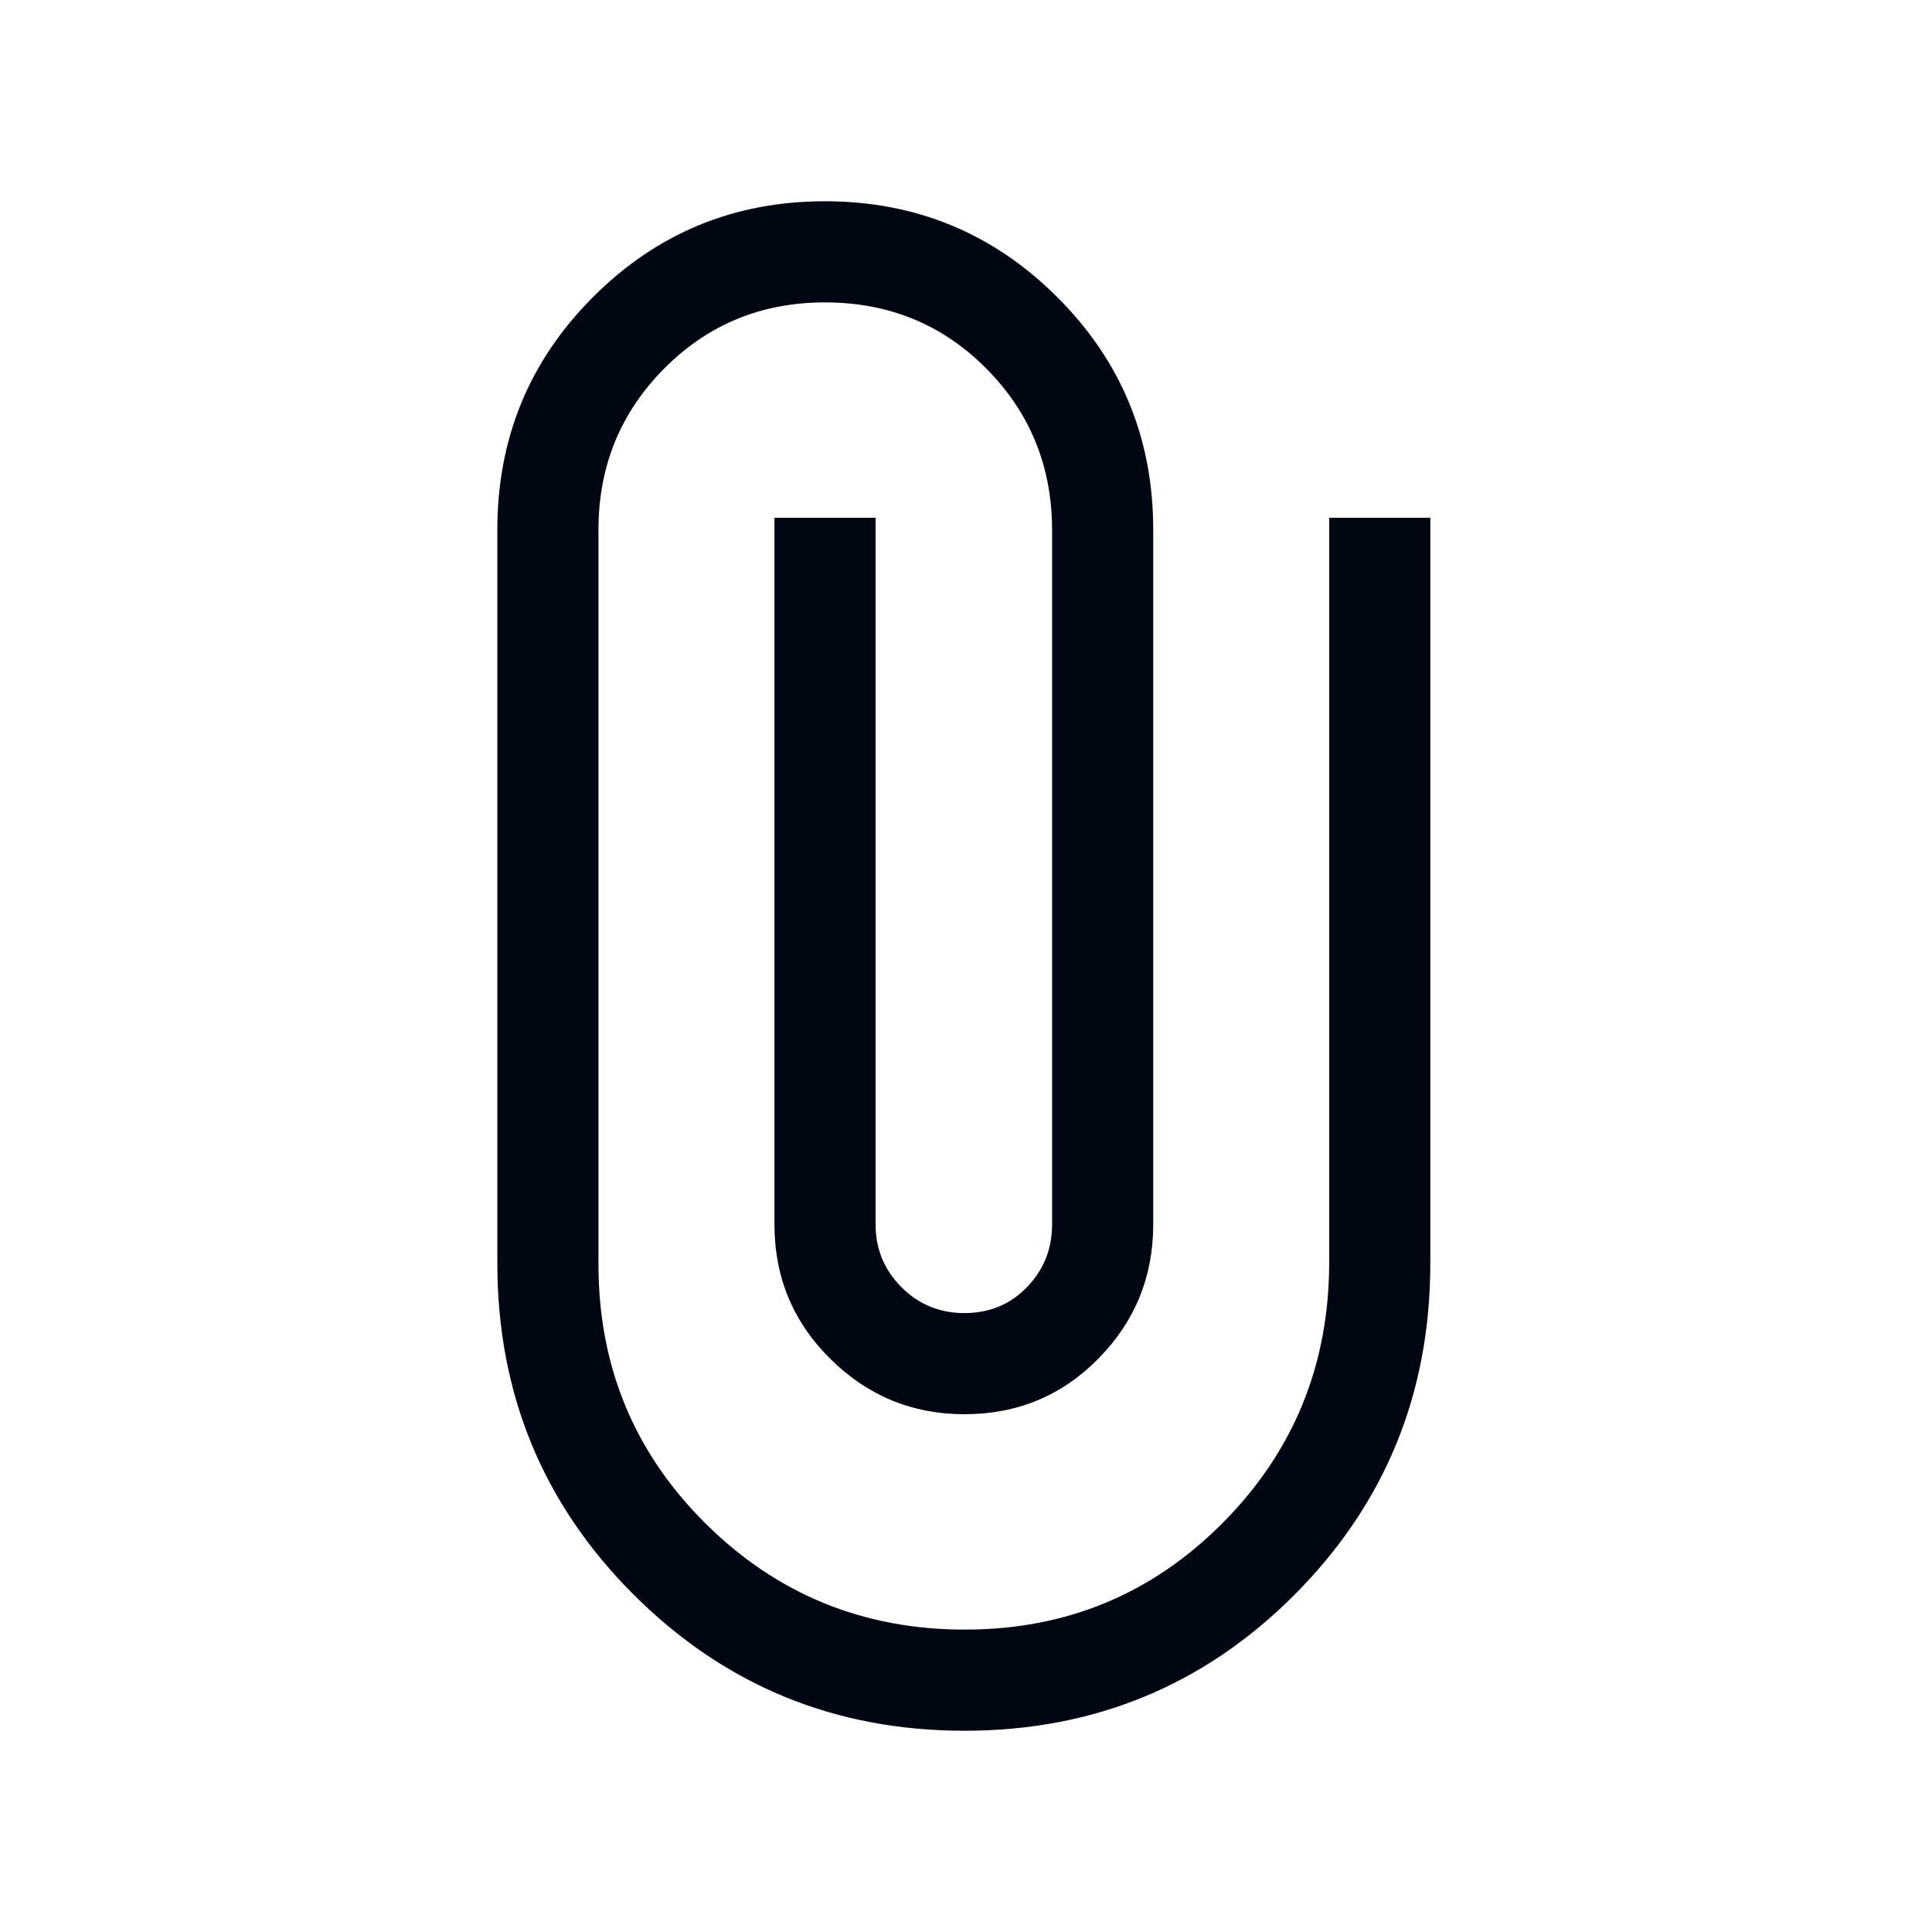
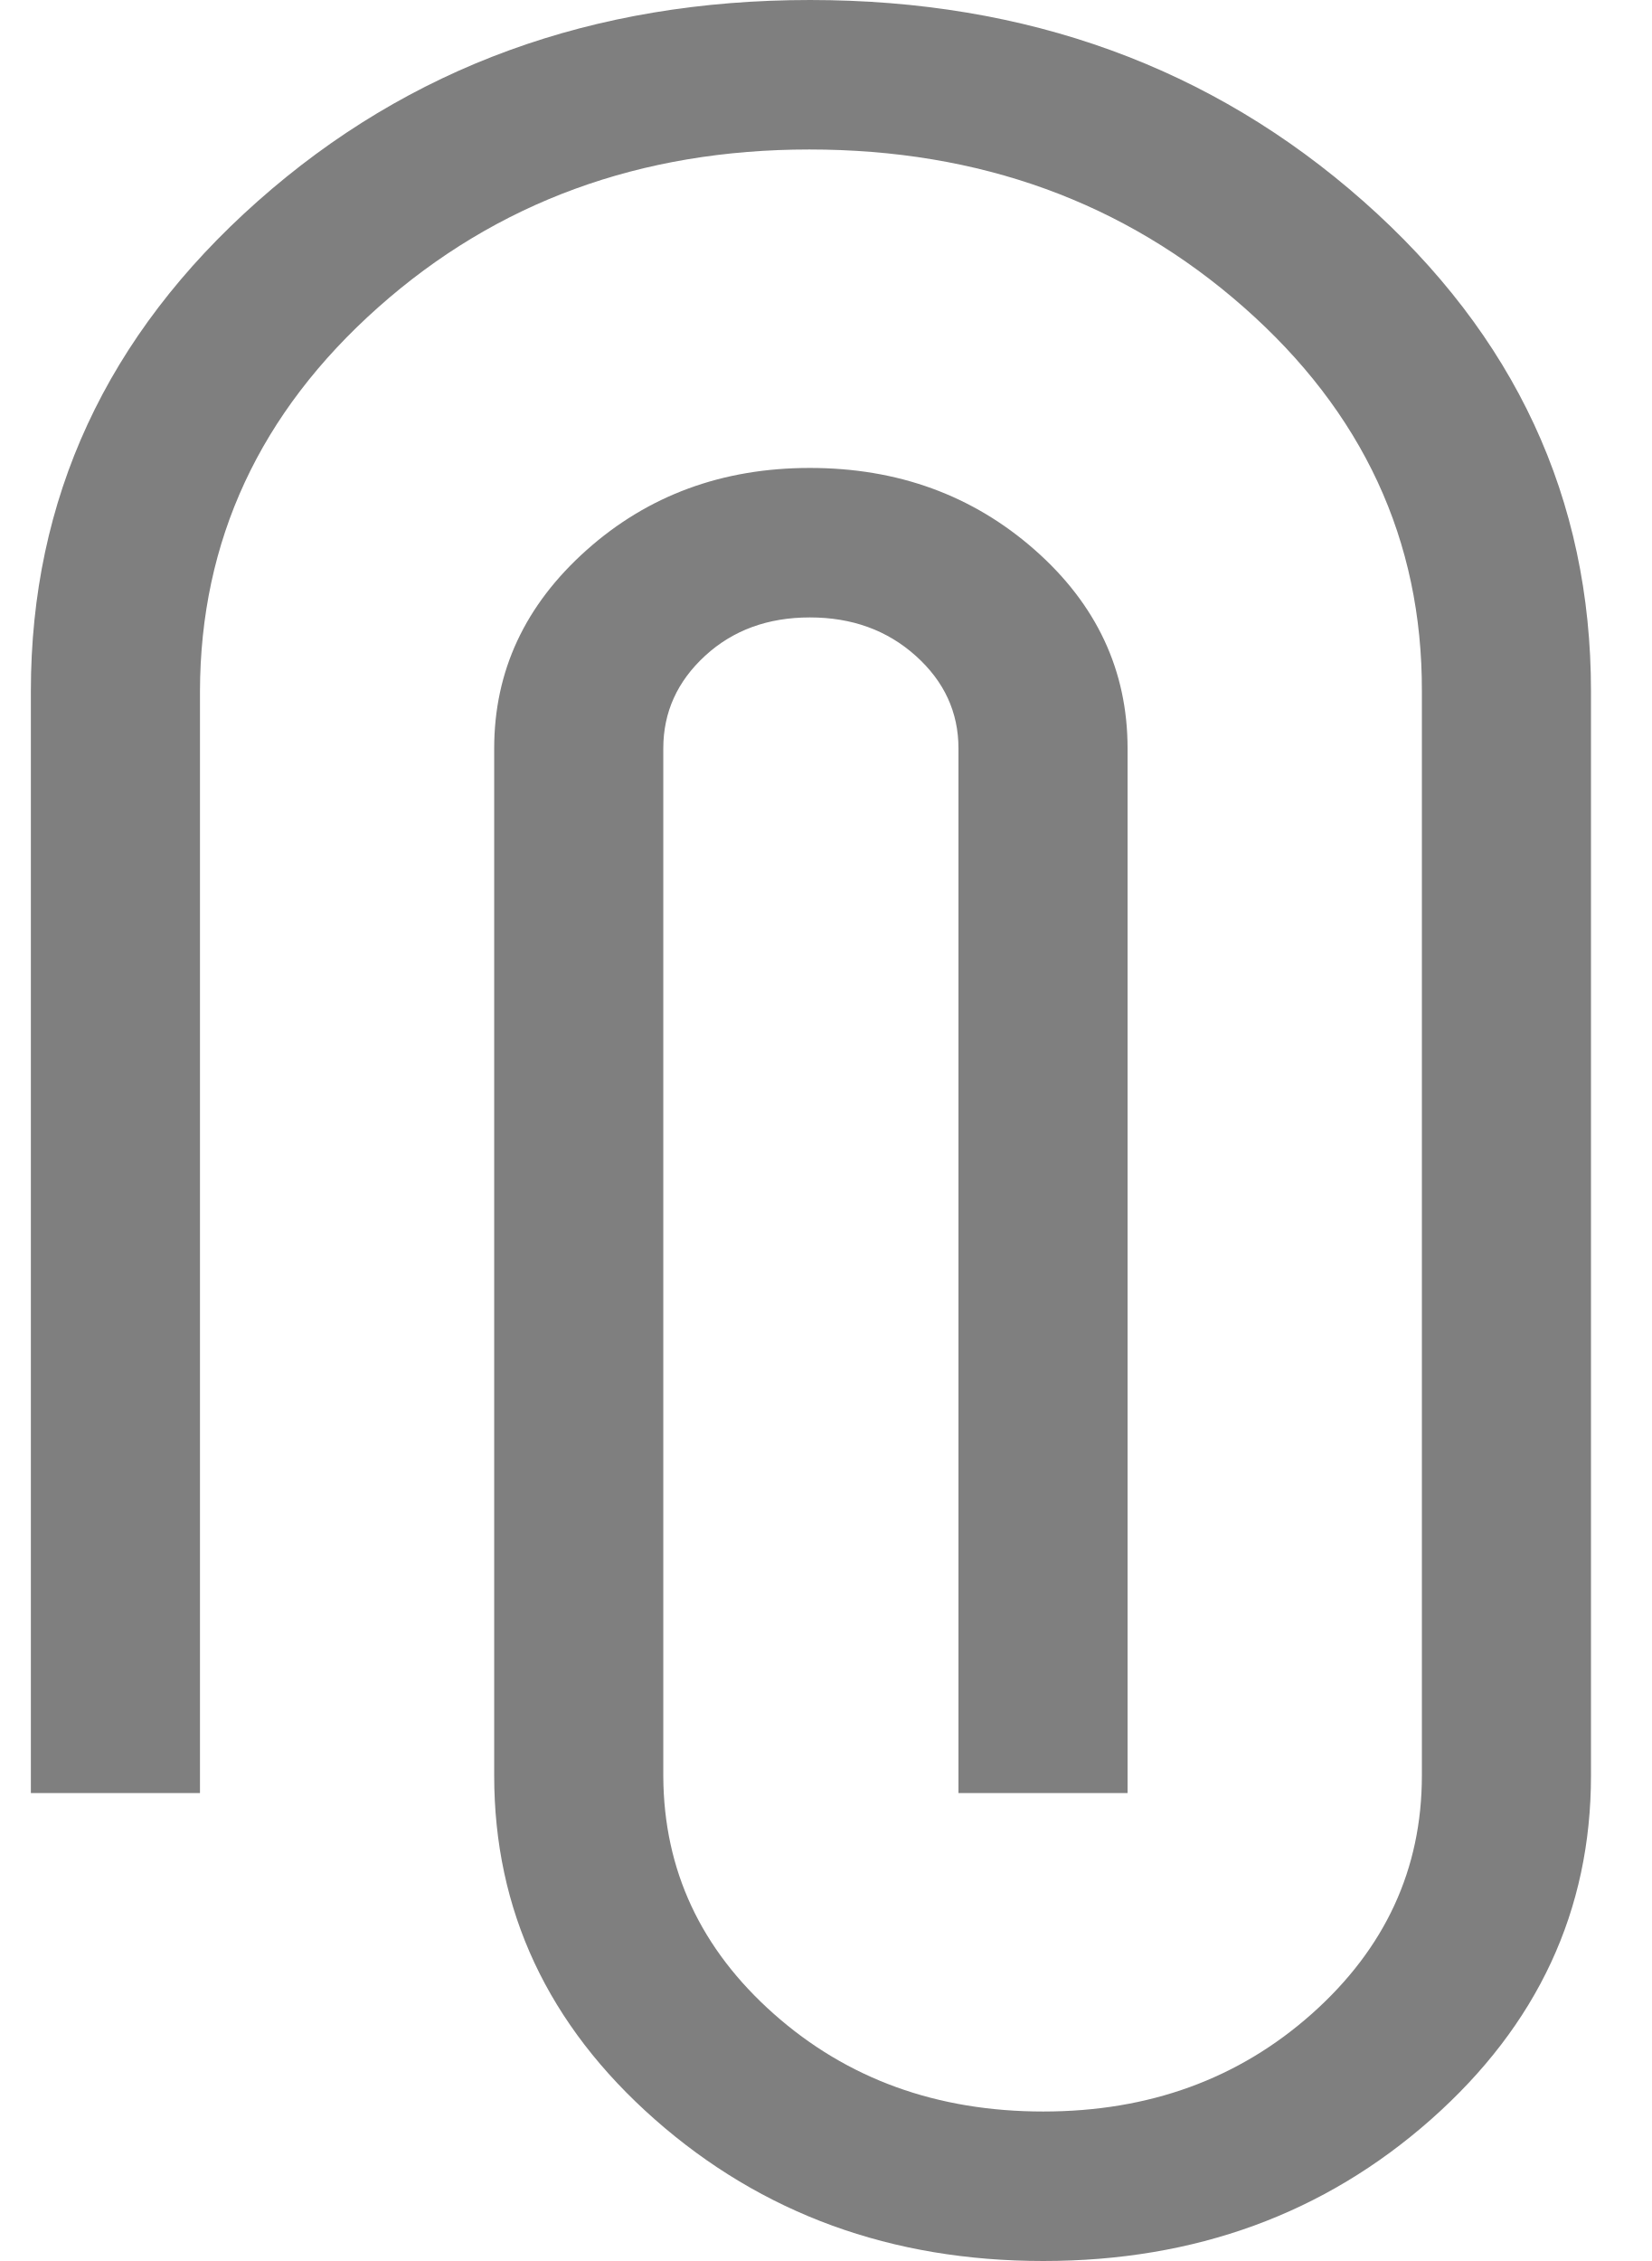
- <svg xmlns="http://www.w3.org/2000/svg" height="40px" viewBox="0 -960 960 960" width="40px" fill="#000713">
-   <path d="M710.72-332.33q0 97.03-67.41 164.68T479.2-100q-96.59 0-164.33-67.62-67.74-67.62-67.74-164.71v-364.49q0-67.99 47.54-115.58Q342.21-860 409.89-860t115.41 47.6q47.73 47.59 47.73 115.58v345.26q0 38.97-27.22 66.62-27.21 27.66-66.58 27.66-38.87 0-66.64-27.5-27.77-27.49-27.77-66.78v-351.16h50.26v351.16q0 18.23 12.82 31.12 12.82 12.9 31.32 12.9 18.62 0 31.08-12.9 12.47-12.89 12.47-31.12V-697.2q-.21-47.03-32.8-79.79-32.6-32.75-80.05-32.75-47.26 0-79.9 32.88-32.64 32.89-32.64 80.04v364.49q-.2 76.18 52.98 129.12 53.18 52.95 129.08 52.95 75.48 0 128.17-53.07 52.7-53.08 52.85-129v-370.39h50.26v370.39Z" />
+ <svg xmlns="http://www.w3.org/2000/svg" width="19" height="26" viewBox="0 0 19 26" fill="none">
+   <path d="M0.355 7.948C0.355 5.735 1.224 3.857 2.964 2.314C4.704 0.771 6.821 0 9.317 0C11.813 0 13.934 0.771 15.68 2.313C17.426 3.856 18.299 5.734 18.299 7.948L18.299 20.418C18.299 21.968 17.686 23.286 16.459 24.372C15.232 25.457 13.746 26 11.999 26C10.252 26 8.763 25.457 7.532 24.372C6.3 23.286 5.684 21.968 5.684 20.418L5.684 8.606C5.684 7.717 6.038 6.958 6.745 6.327C7.452 5.696 8.309 5.381 9.315 5.381C10.324 5.381 11.185 5.694 11.899 6.321C12.612 6.948 12.969 7.71 12.969 8.606L12.969 20.619H11.024L11.024 8.606C11.024 8.19 10.86 7.835 10.532 7.541C10.204 7.247 9.799 7.1 9.315 7.1C8.832 7.1 8.43 7.247 8.11 7.541C7.79 7.835 7.629 8.19 7.629 8.606L7.629 20.43C7.635 21.503 8.059 22.413 8.902 23.16C9.745 23.907 10.777 24.281 12 24.281C13.217 24.281 14.247 23.906 15.09 23.156C15.932 22.406 16.354 21.493 16.354 20.418L16.354 7.948C16.359 6.211 15.675 4.738 14.303 3.531C12.931 2.323 11.266 1.719 9.309 1.719C7.364 1.719 5.71 2.325 4.349 3.535C2.987 4.746 2.304 6.217 2.3 7.948L2.3 20.619H0.355L0.355 7.948Z" fill="black" fill-opacity="0.5" />
</svg>
